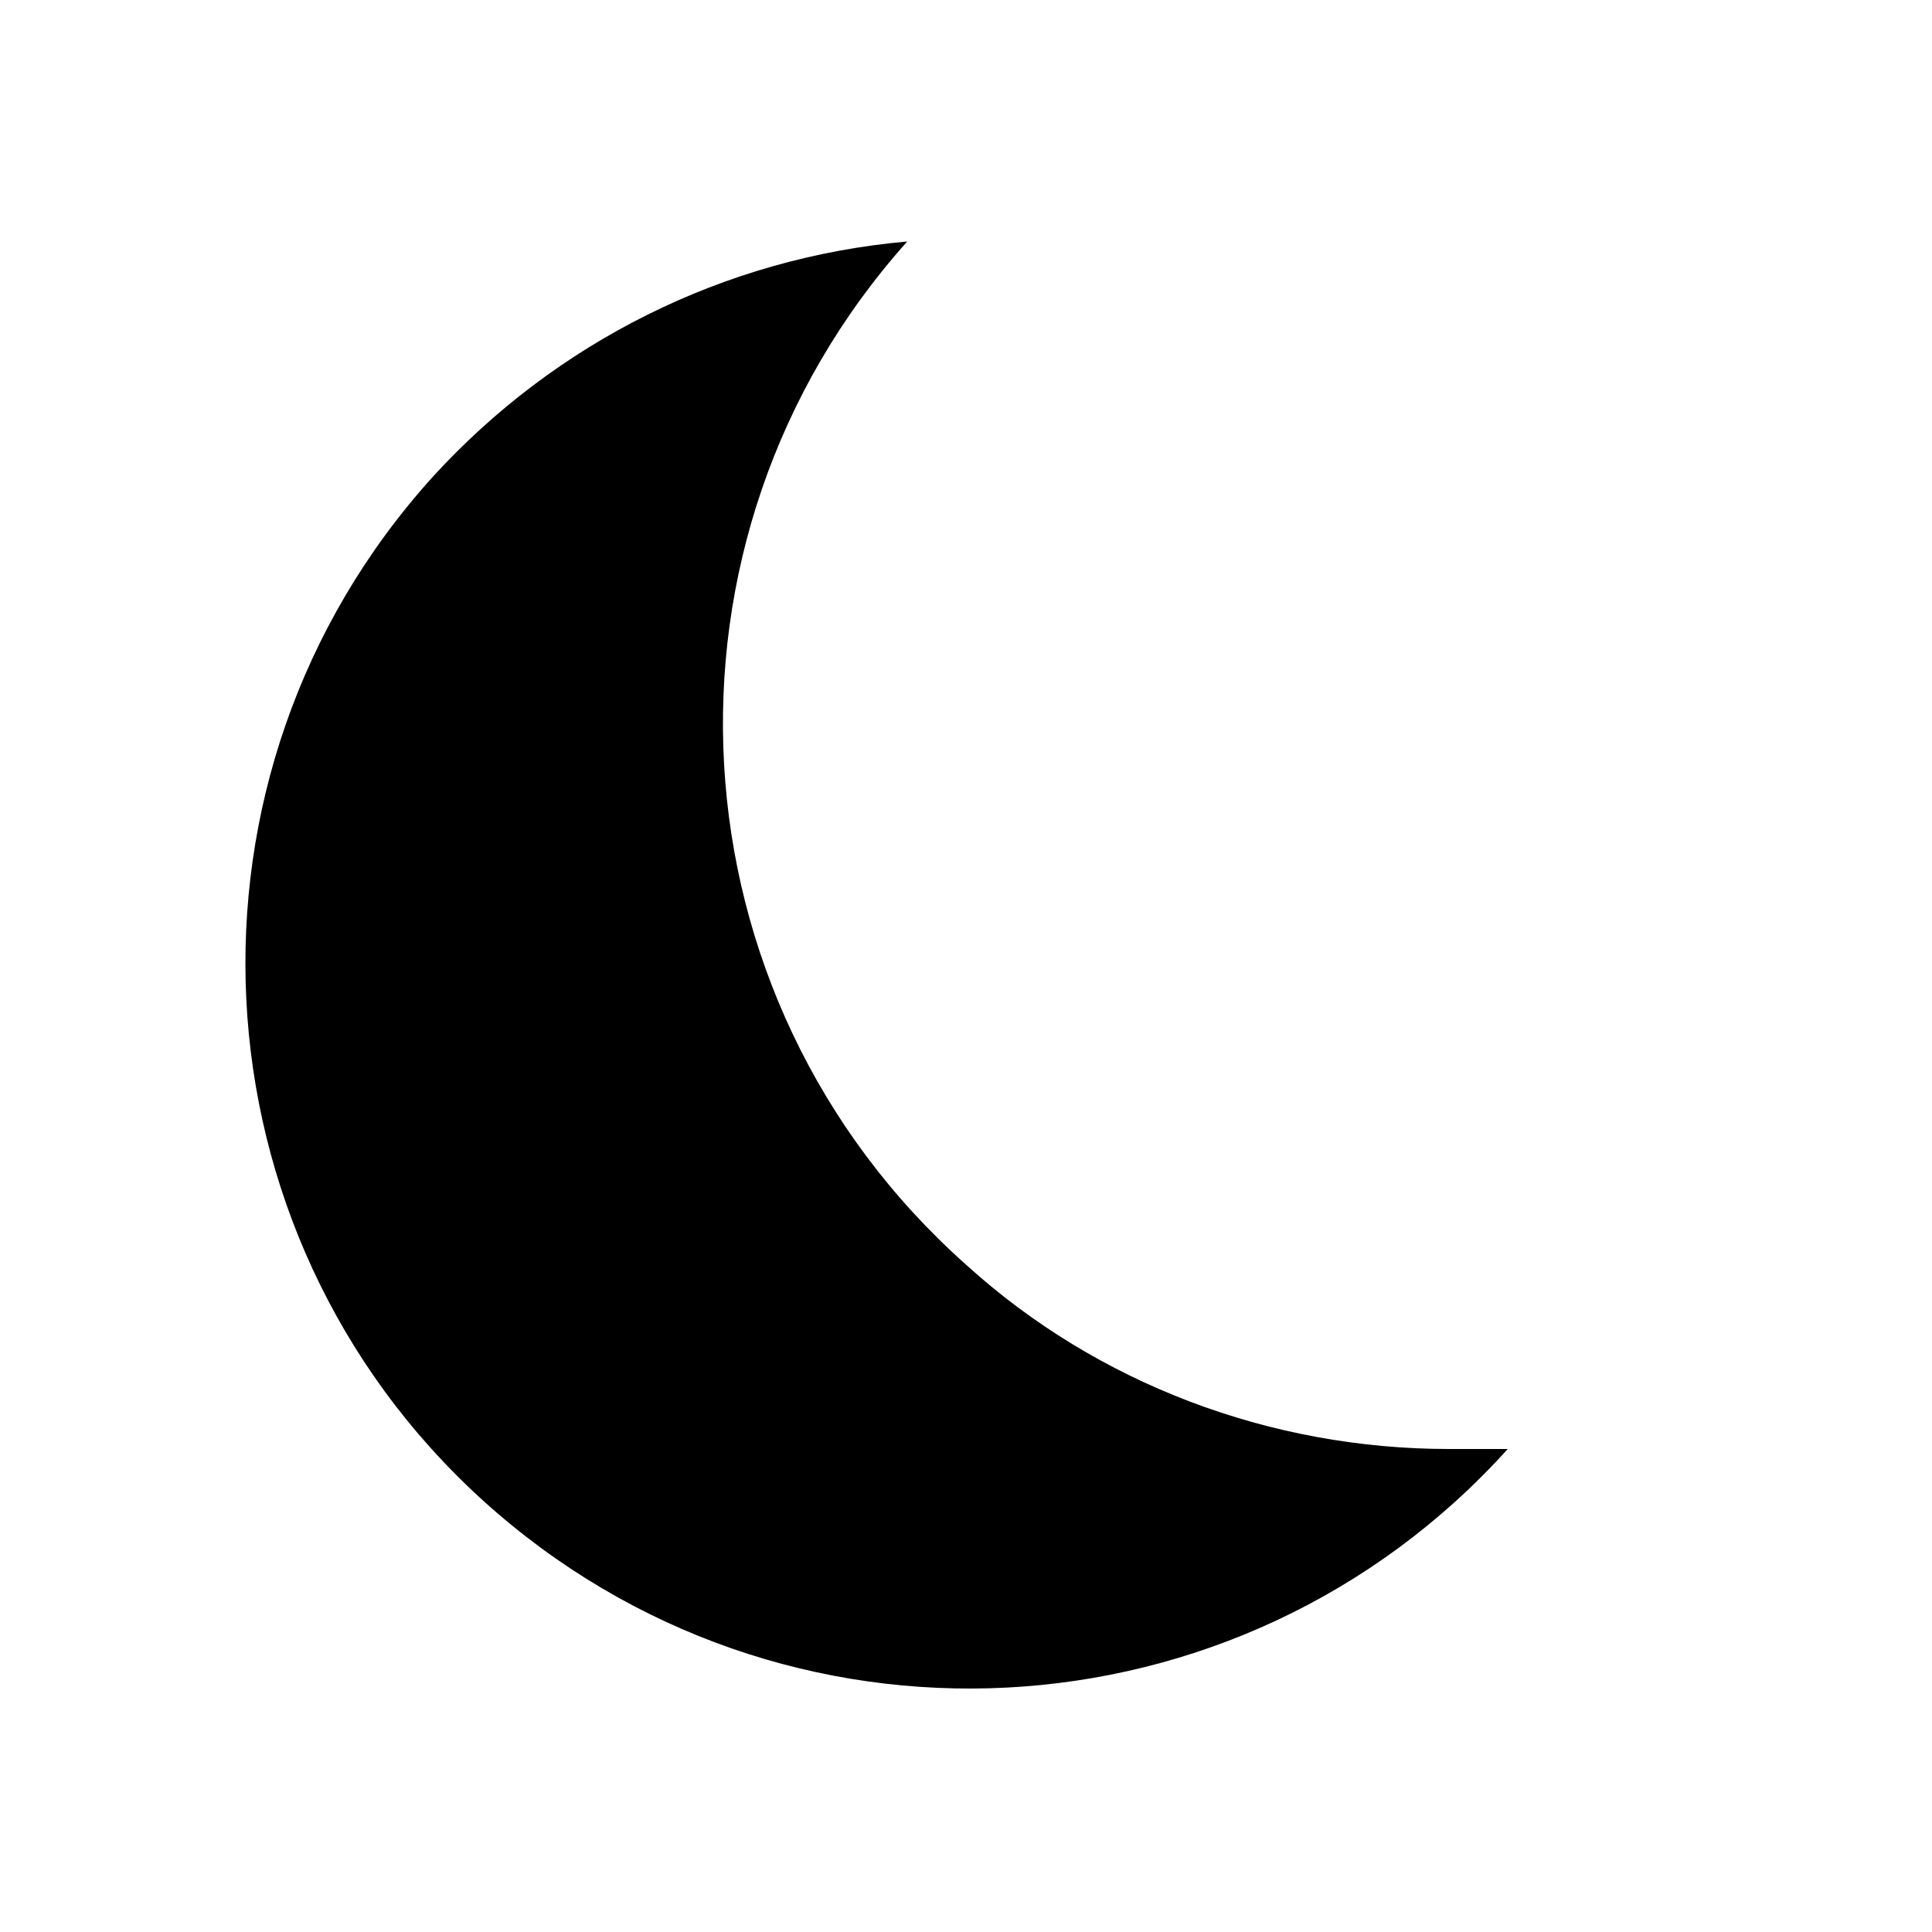
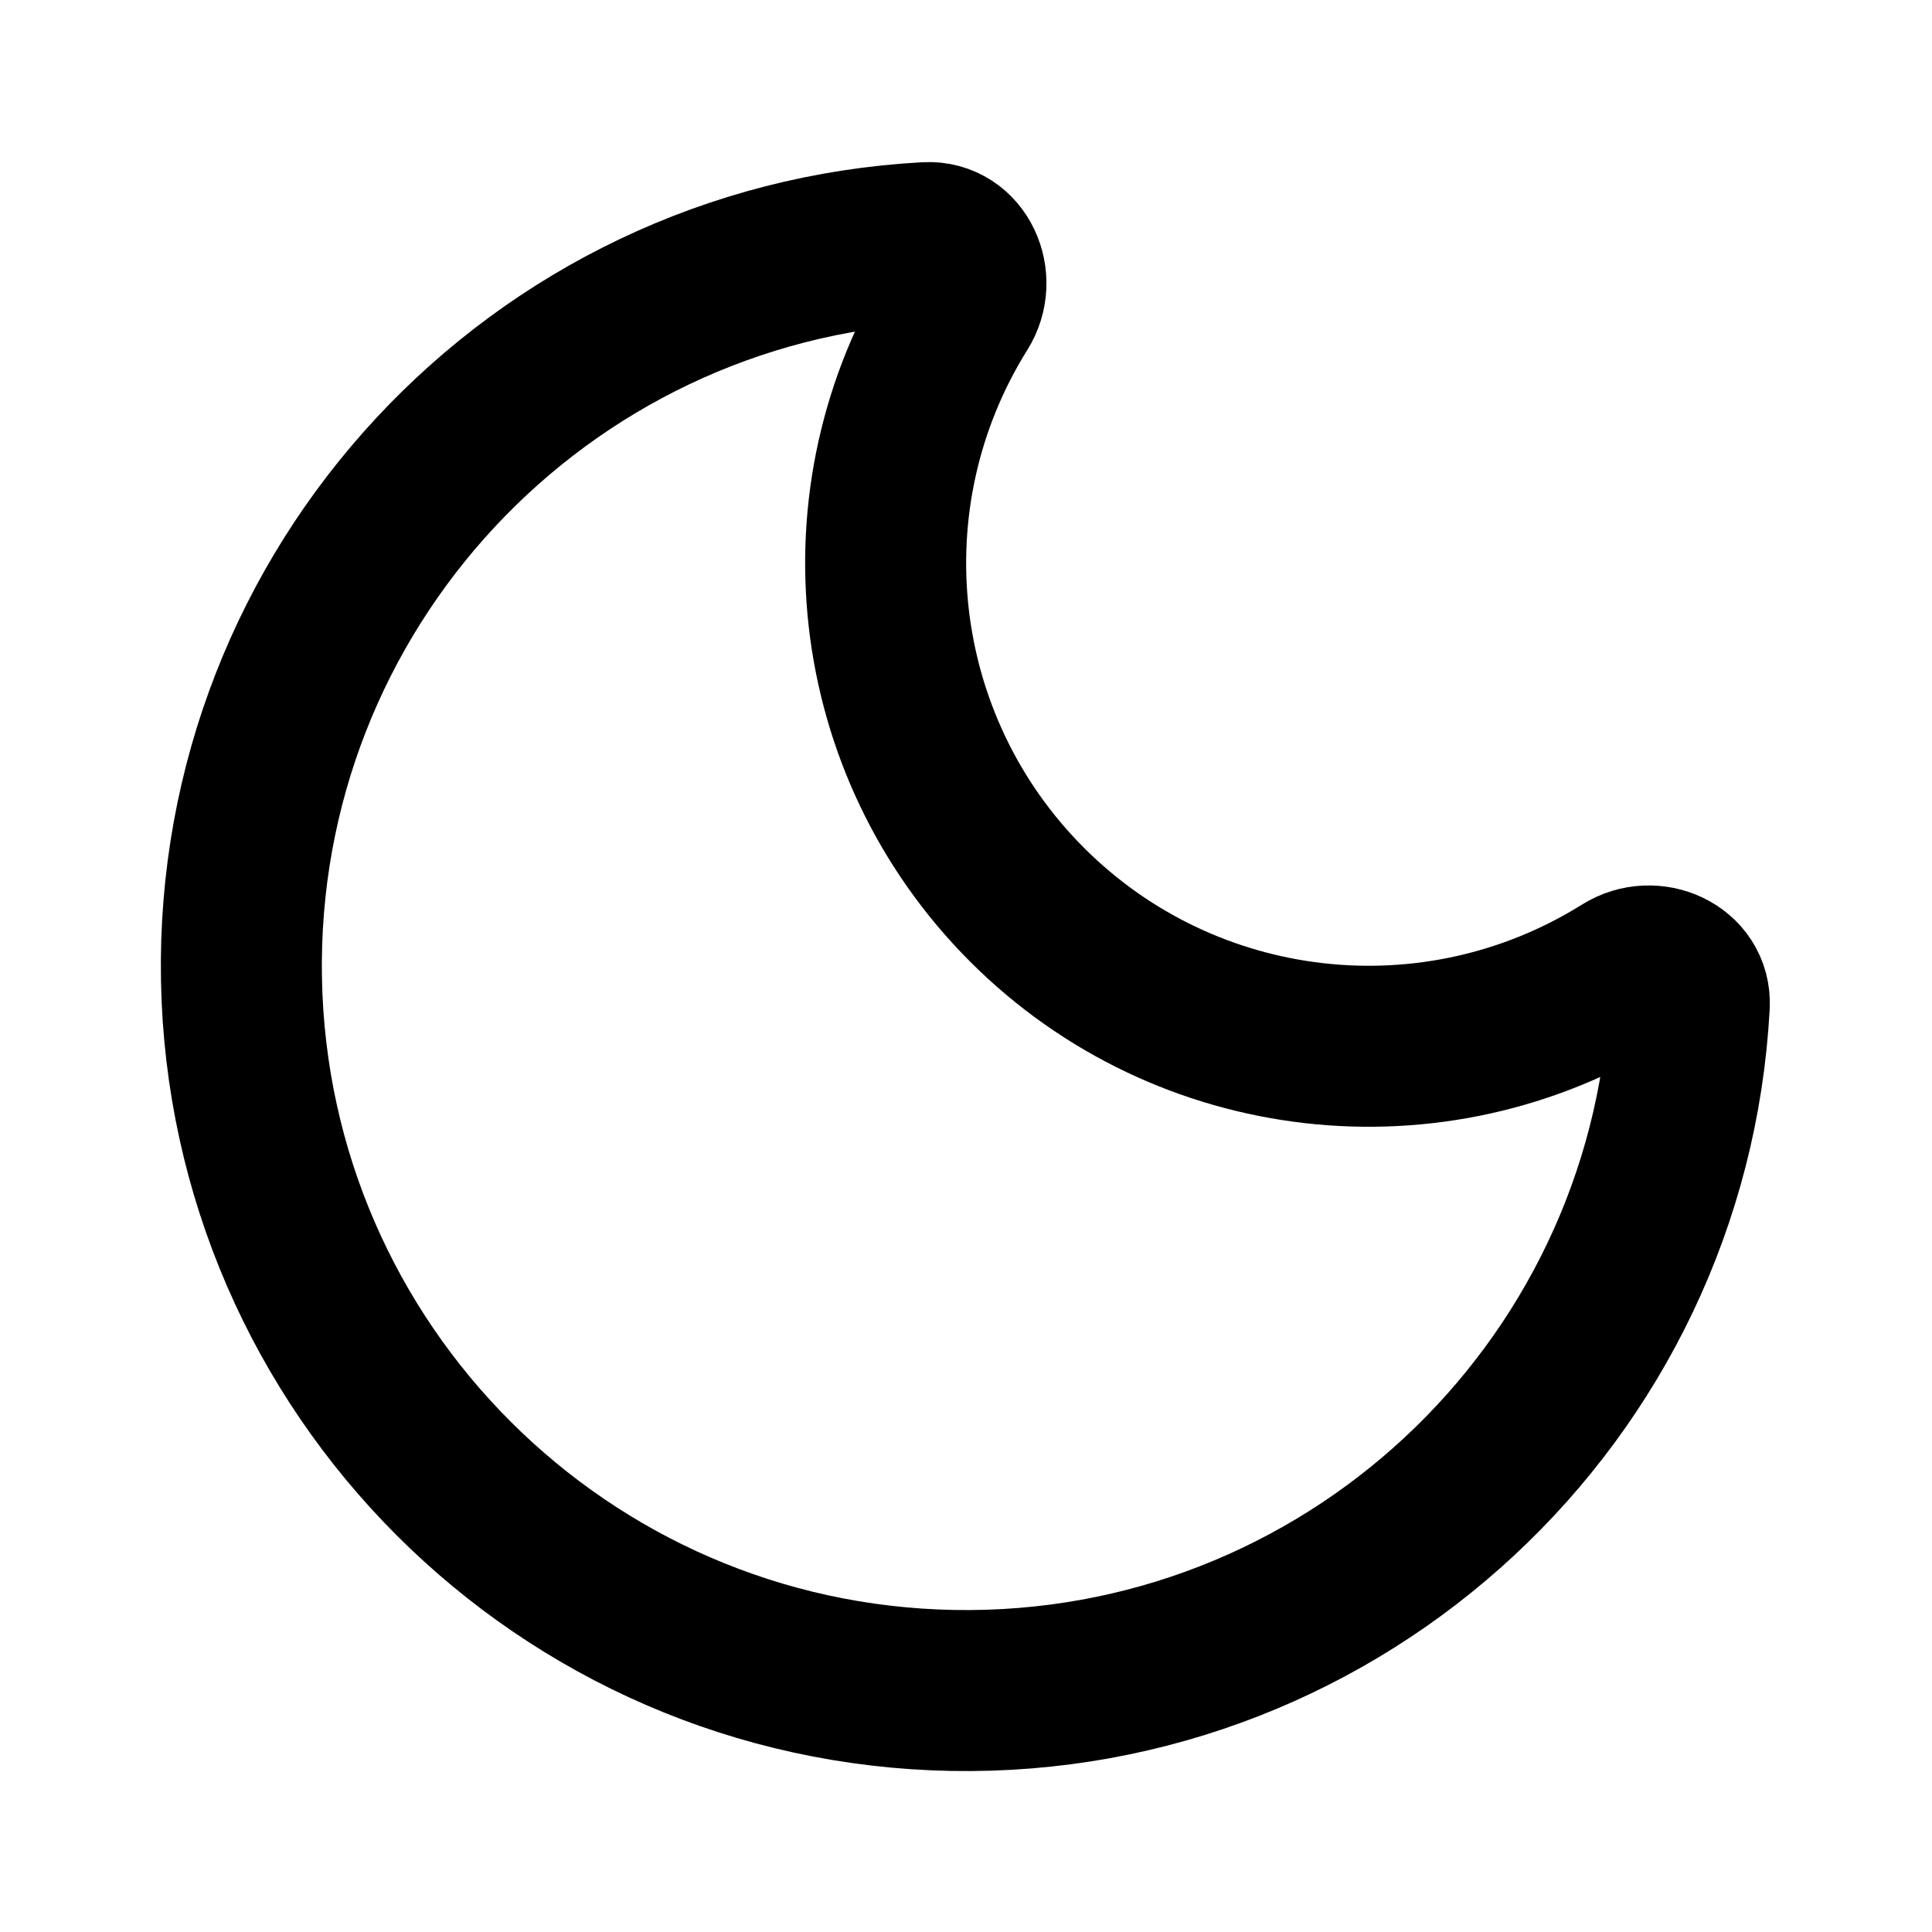
- <svg xmlns="http://www.w3.org/2000/svg" viewBox="0 0 24 24">
-   <path d="M18.73,18C15.4,21.69 9.71,22 6,18.64C2.33,15.31 2.04,9.62 5.37,5.93C6.9,4.25 9,3.2 11.27,3C7.96,6.7 8.27,12.39 12,15.71C13.63,17.19 15.78,18 18,18C18.25,18 18.5,18 18.73,18Z" />
+ <svg xmlns="http://www.w3.org/2000/svg" width="24" height="24" viewBox="0 0 24 24" fill="none" stroke="currentColor" stroke-width="2" stroke-linecap="round" stroke-linejoin="round" class="lucide lucide-moon-icon lucide-moon">
+   <path d="M20.985 12.486a9 9 0 1 1-9.473-9.472c.405-.022.617.46.402.803a6 6 0 0 0 8.268 8.268c.344-.215.825-.004.803.401" />
</svg>
